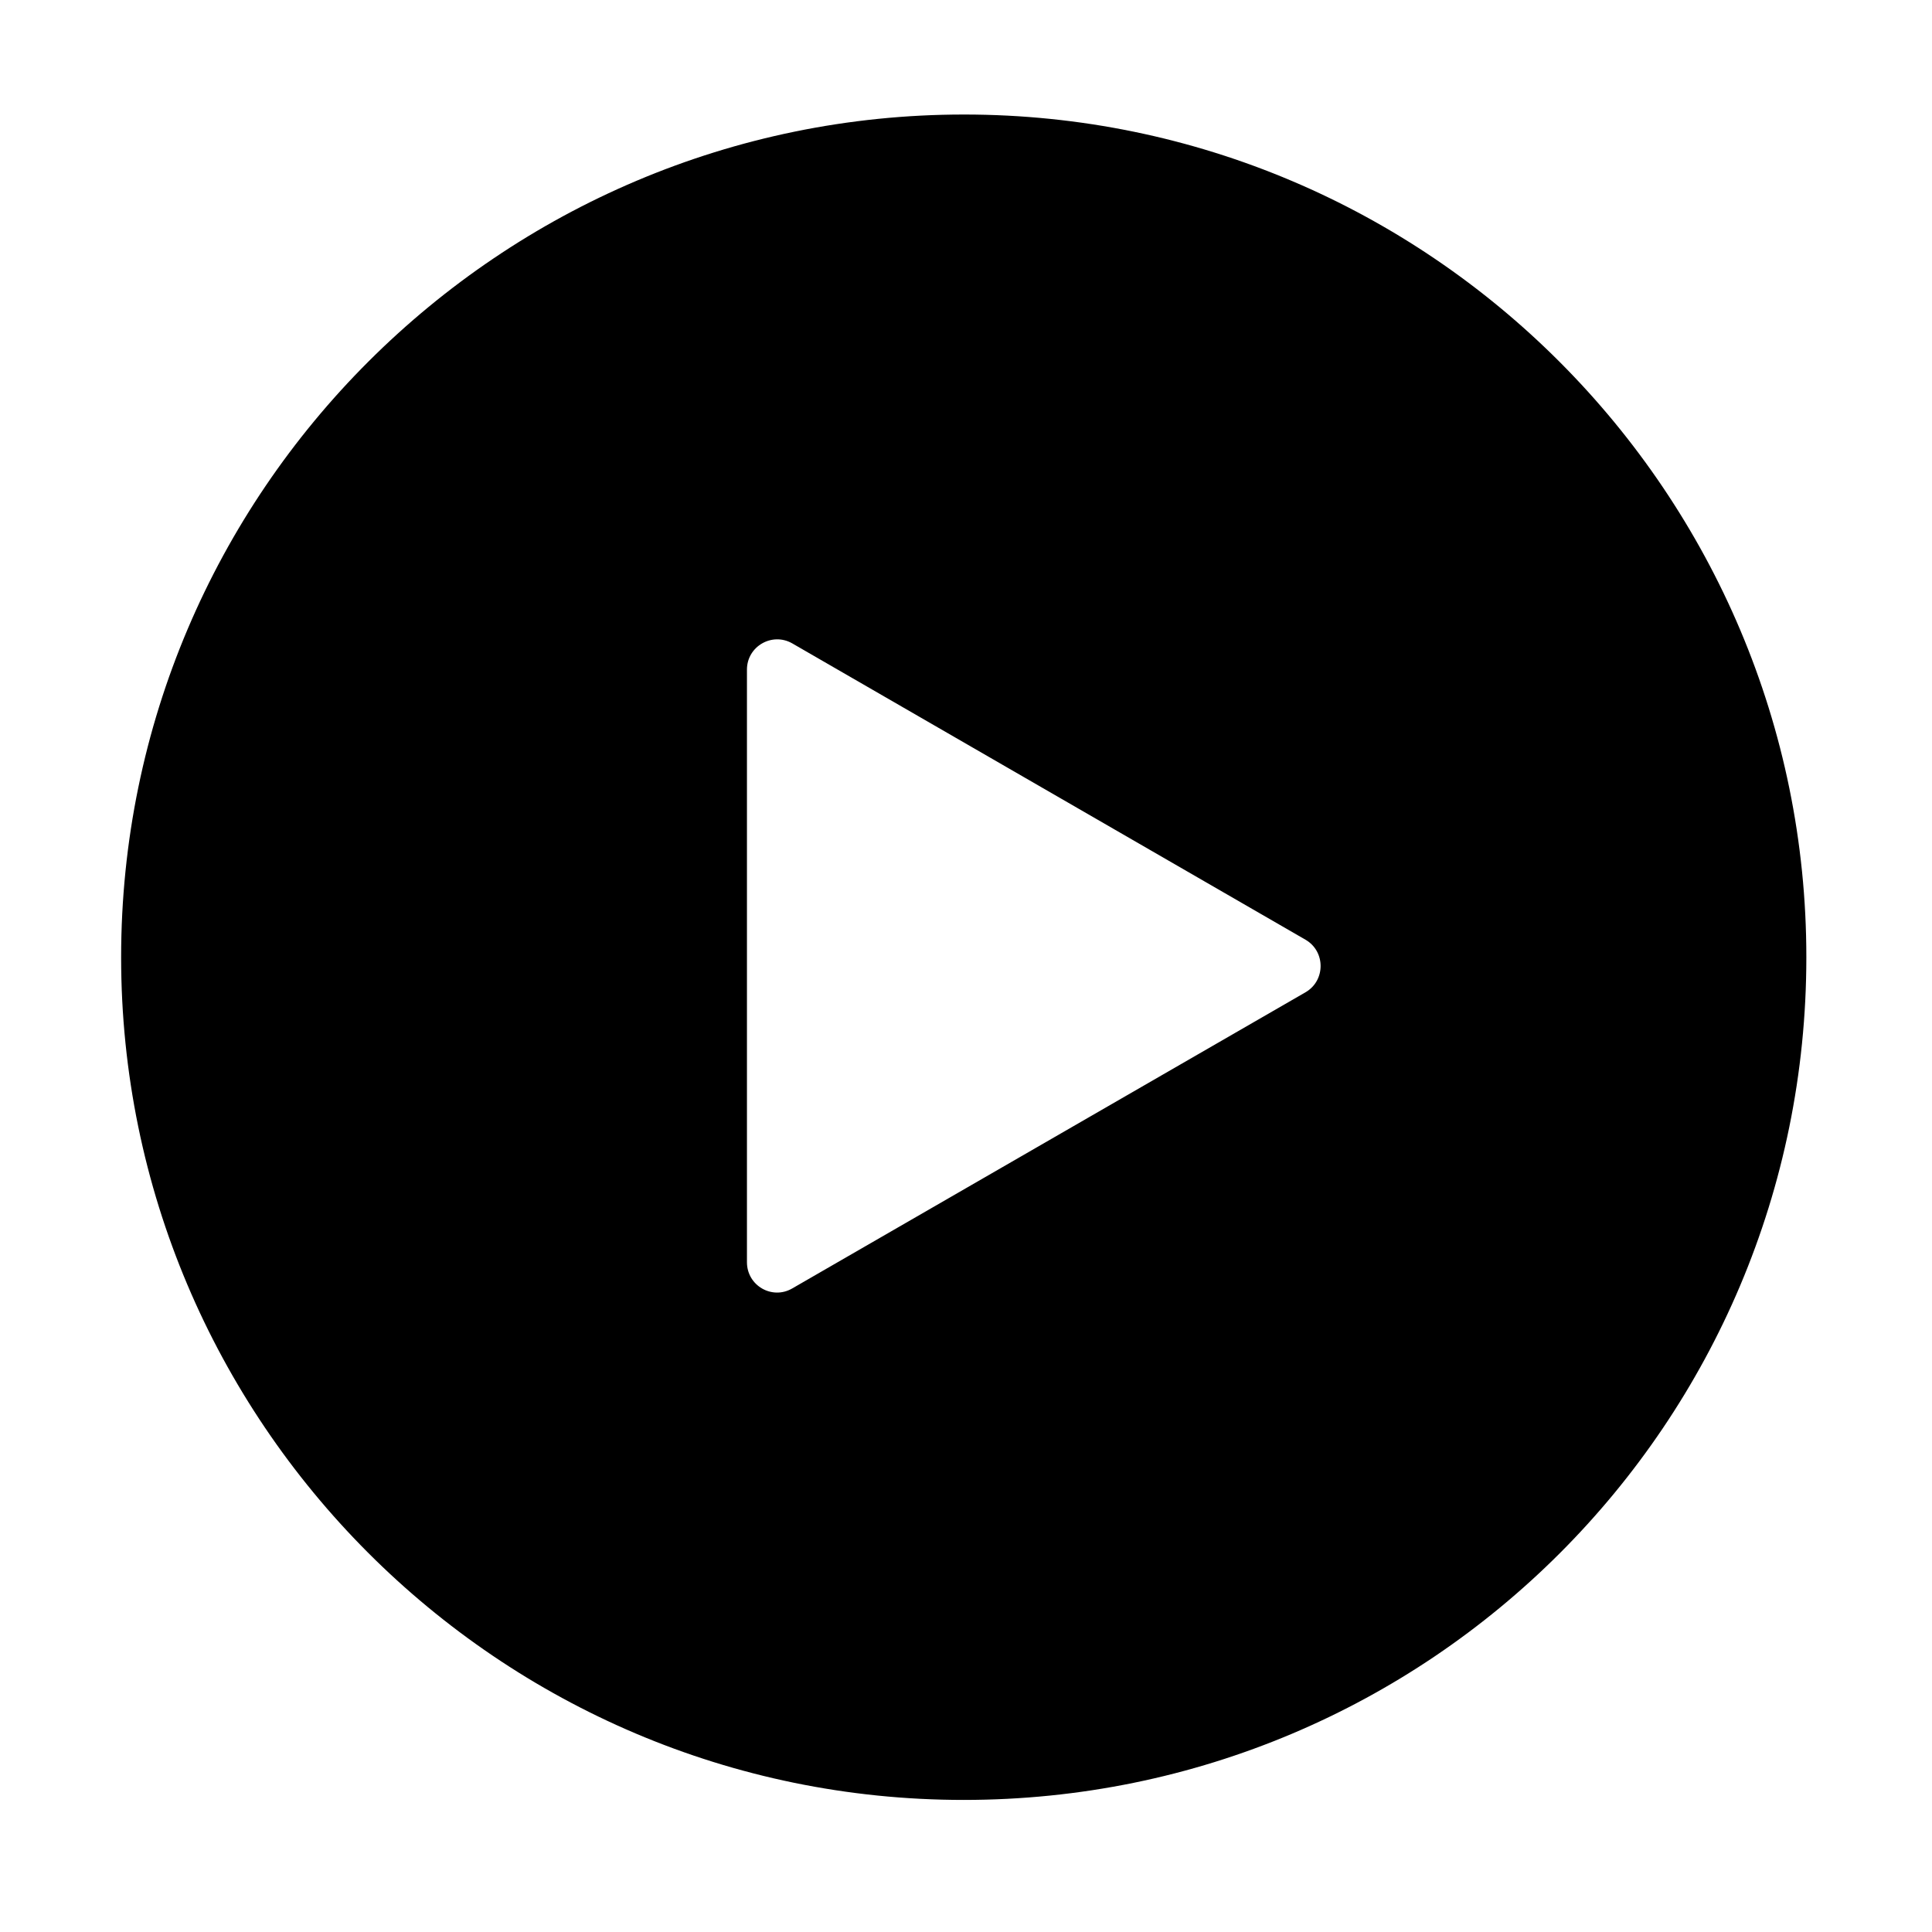
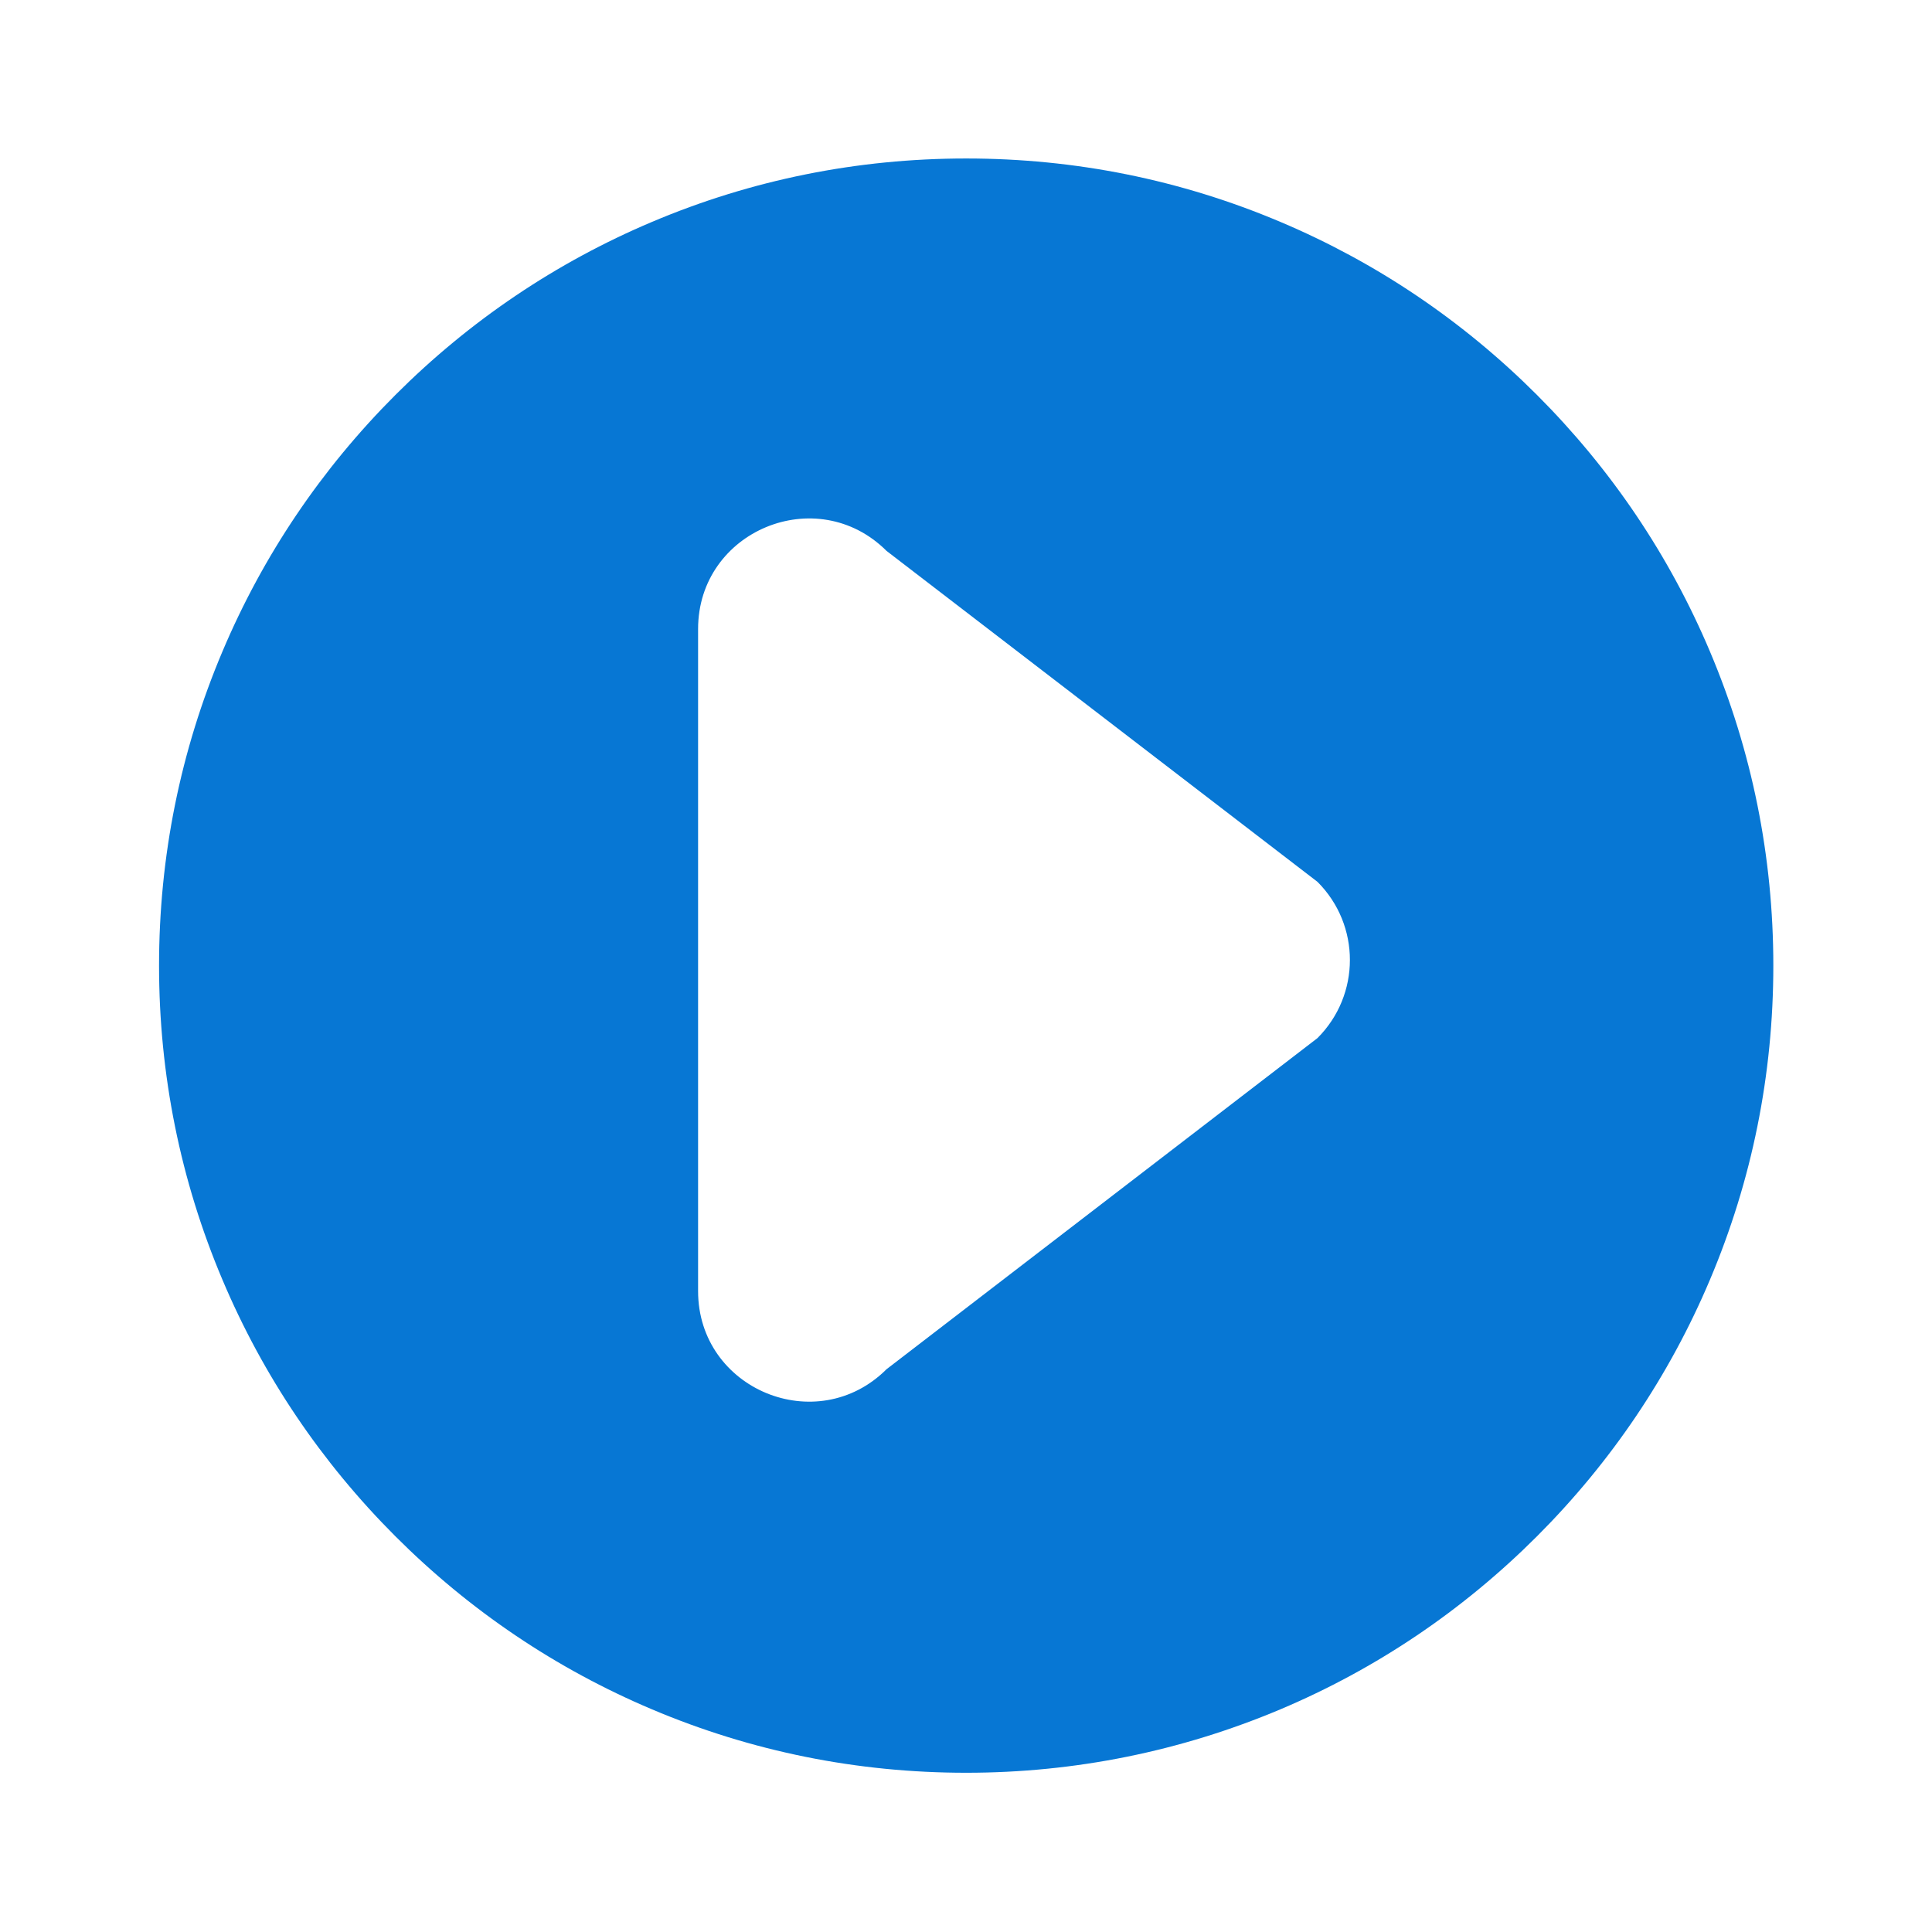
- <svg xmlns="http://www.w3.org/2000/svg" t="1739953252848" class="icon" viewBox="0 0 1024 1024" version="1.1" p-id="15480" width="128" height="128">
-   <path d="M510.9 60.7c-245.6 0-446.7 199.8-446.7 446.7C64.2 753 263.9 954 510.8 954s446.6-199.7 446.6-446.6c0.1-245.6-199.6-446.7-446.5-446.7zM692 525.9l-272.1 157c-10.7 6.2-24-1.5-24-13.9V354.9c0-12.3 13.3-20 24-13.9L692 498.1c10.6 6.2 10.6 21.6 0 27.8z" p-id="15481" />
+ <svg xmlns="http://www.w3.org/2000/svg" t="1740064287897" class="icon" viewBox="0 0 1024 1024" version="1.1" p-id="18951" width="16" height="16">
+   <path d="M906.3 345.3c-21.5-50.9-52.4-96.7-91.7-136s-85.1-70.2-136-91.7C625.9 95.3 569.9 84 512.1 84c-57.7 0-113.8 11.3-166.5 33.6-50.9 21.5-96.7 52.4-136 91.7s-70.2 85.1-91.7 136C95.6 398 84.3 454 84.3 511.8c0 57.7 11.3 113.8 33.6 166.5 21.5 50.9 52.4 96.7 91.7 136s85.1 70.2 136 91.7c52.7 22.3 108.7 33.6 166.5 33.6 57.7 0 113.8-11.4 166.5-33.6 50.9-21.5 96.7-52.4 136-91.7s70.2-85.1 91.7-136c22.3-52.7 33.6-108.7 33.6-166.5 0-57.7-11.3-113.8-33.6-166.5z m-208 204.9L469.9 725.7C433 762.5 370 736.4 370 684.3V333.4c0-52.1 63-78.2 99.9-41.4l228.4 175.4c22.9 22.9 22.9 59.9 0 82.8z" fill="#0777D4" p-id="18952" />
</svg>
